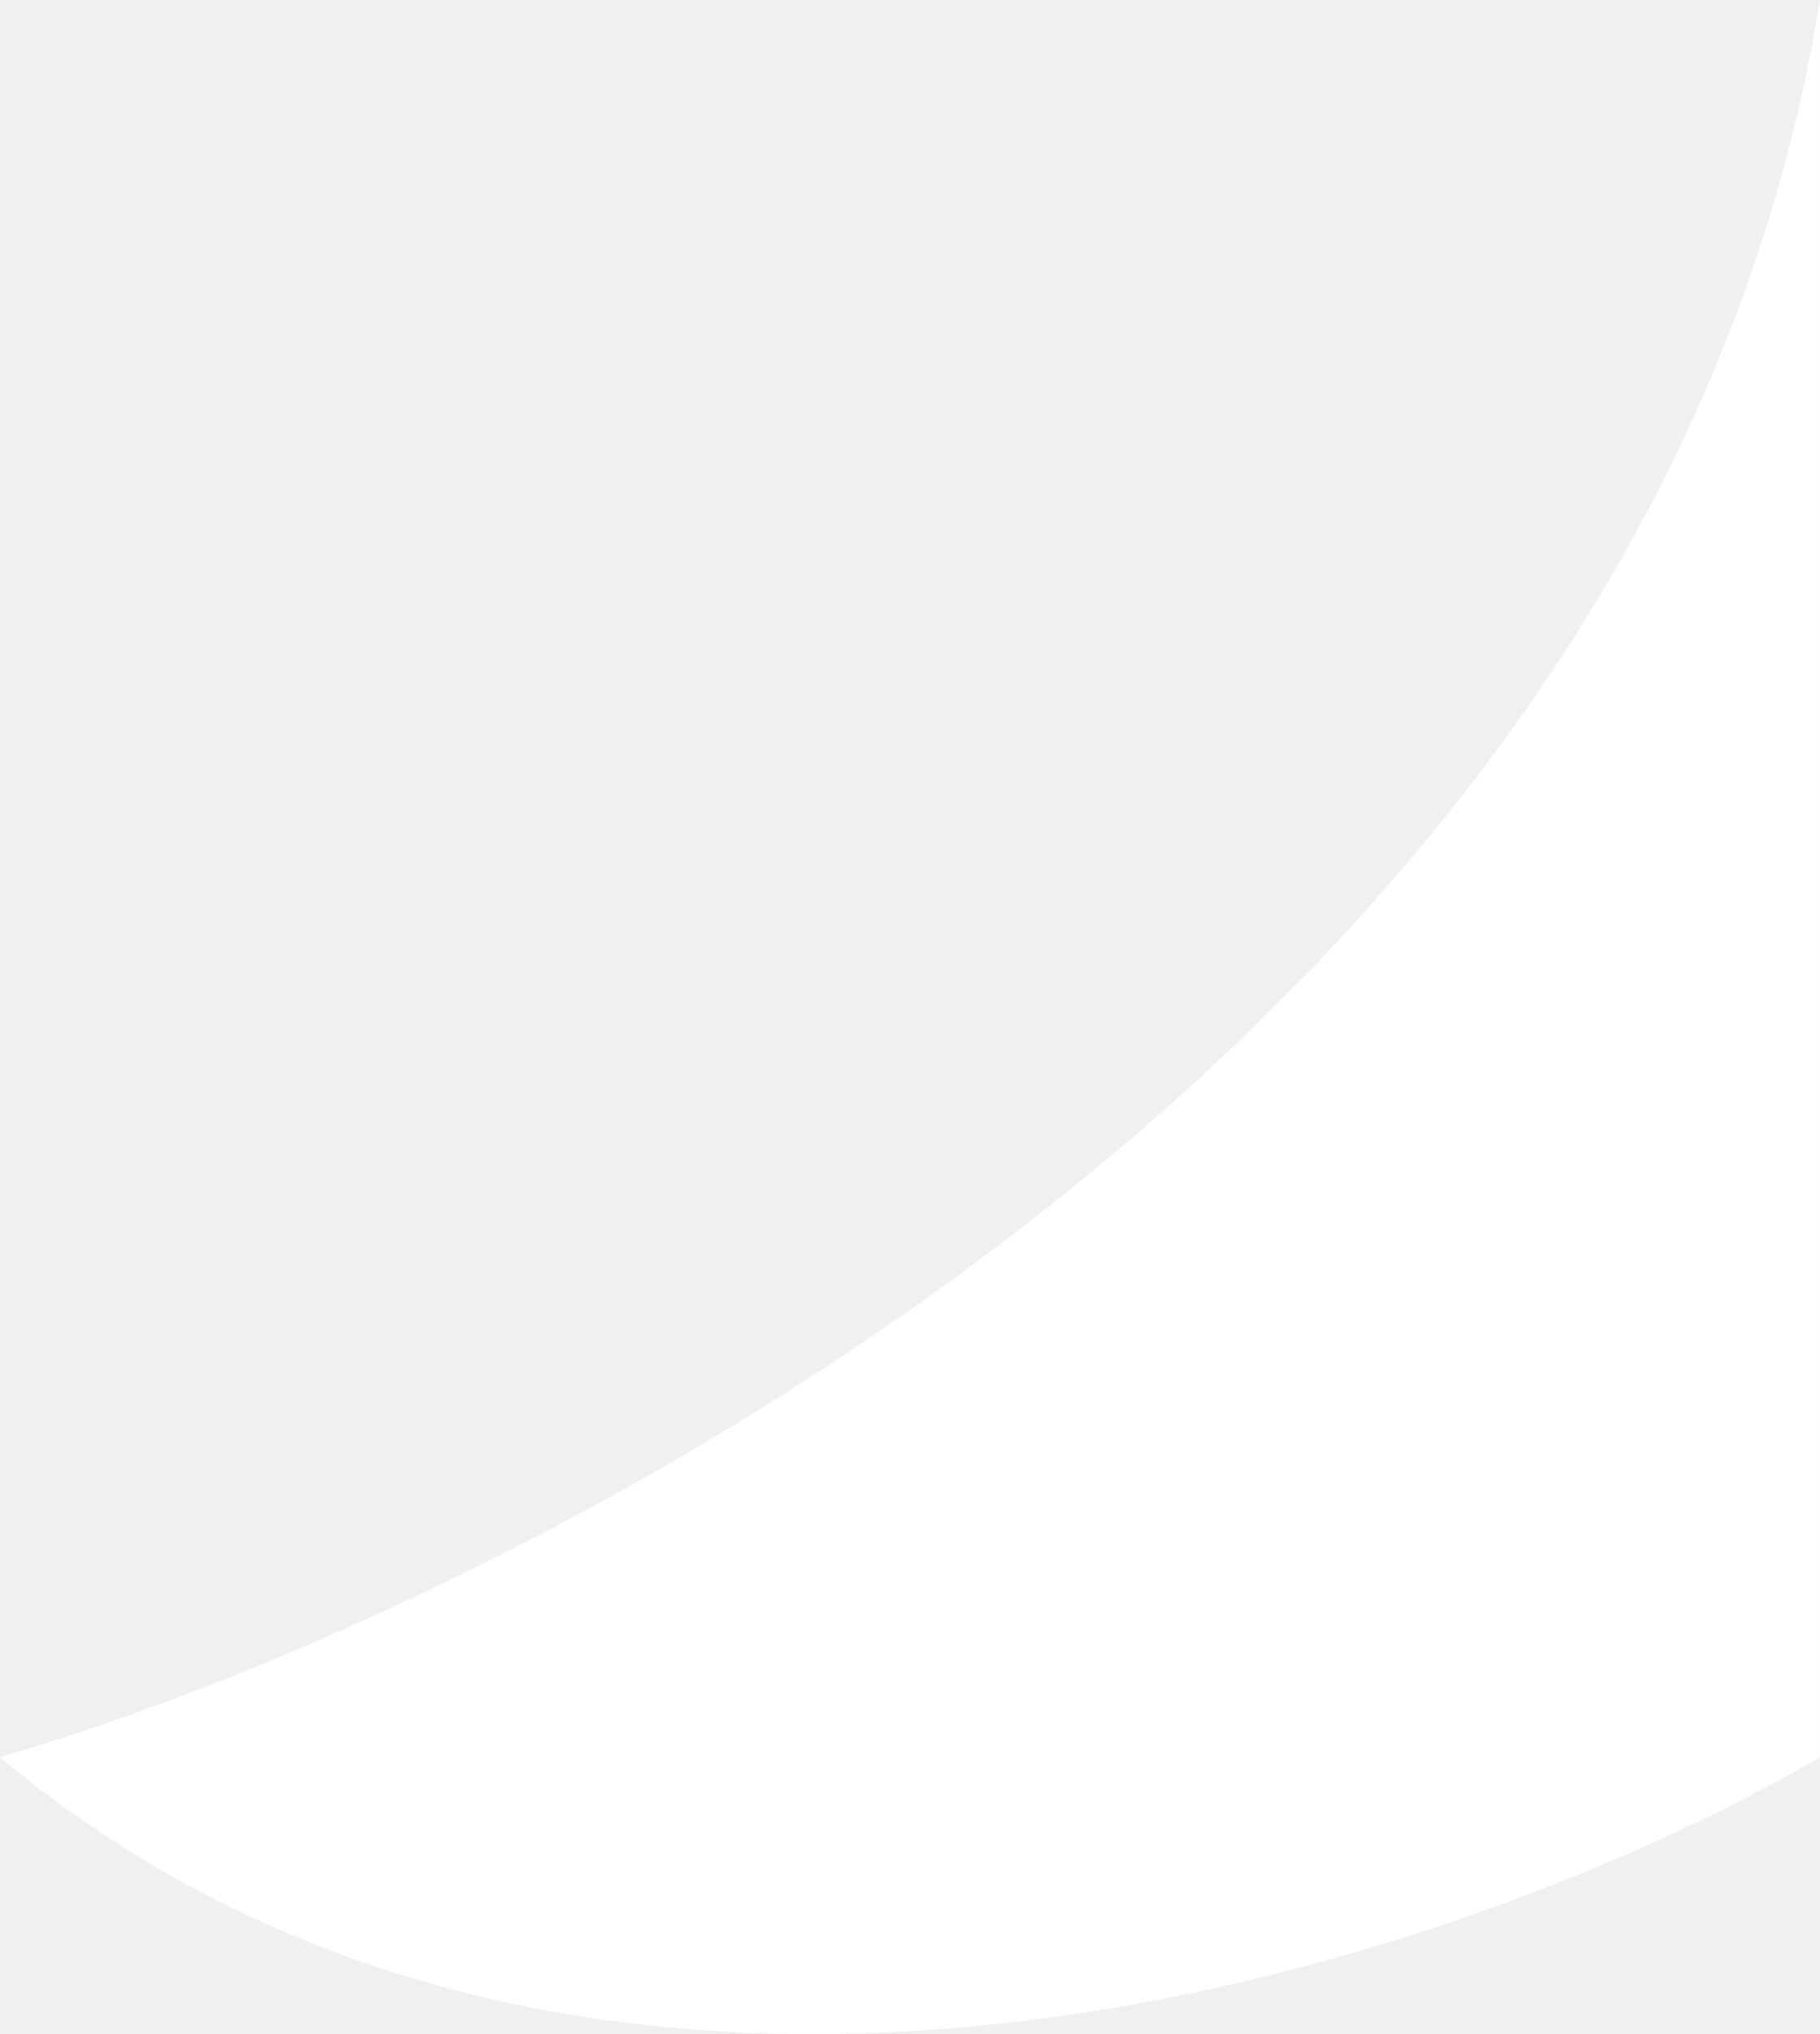
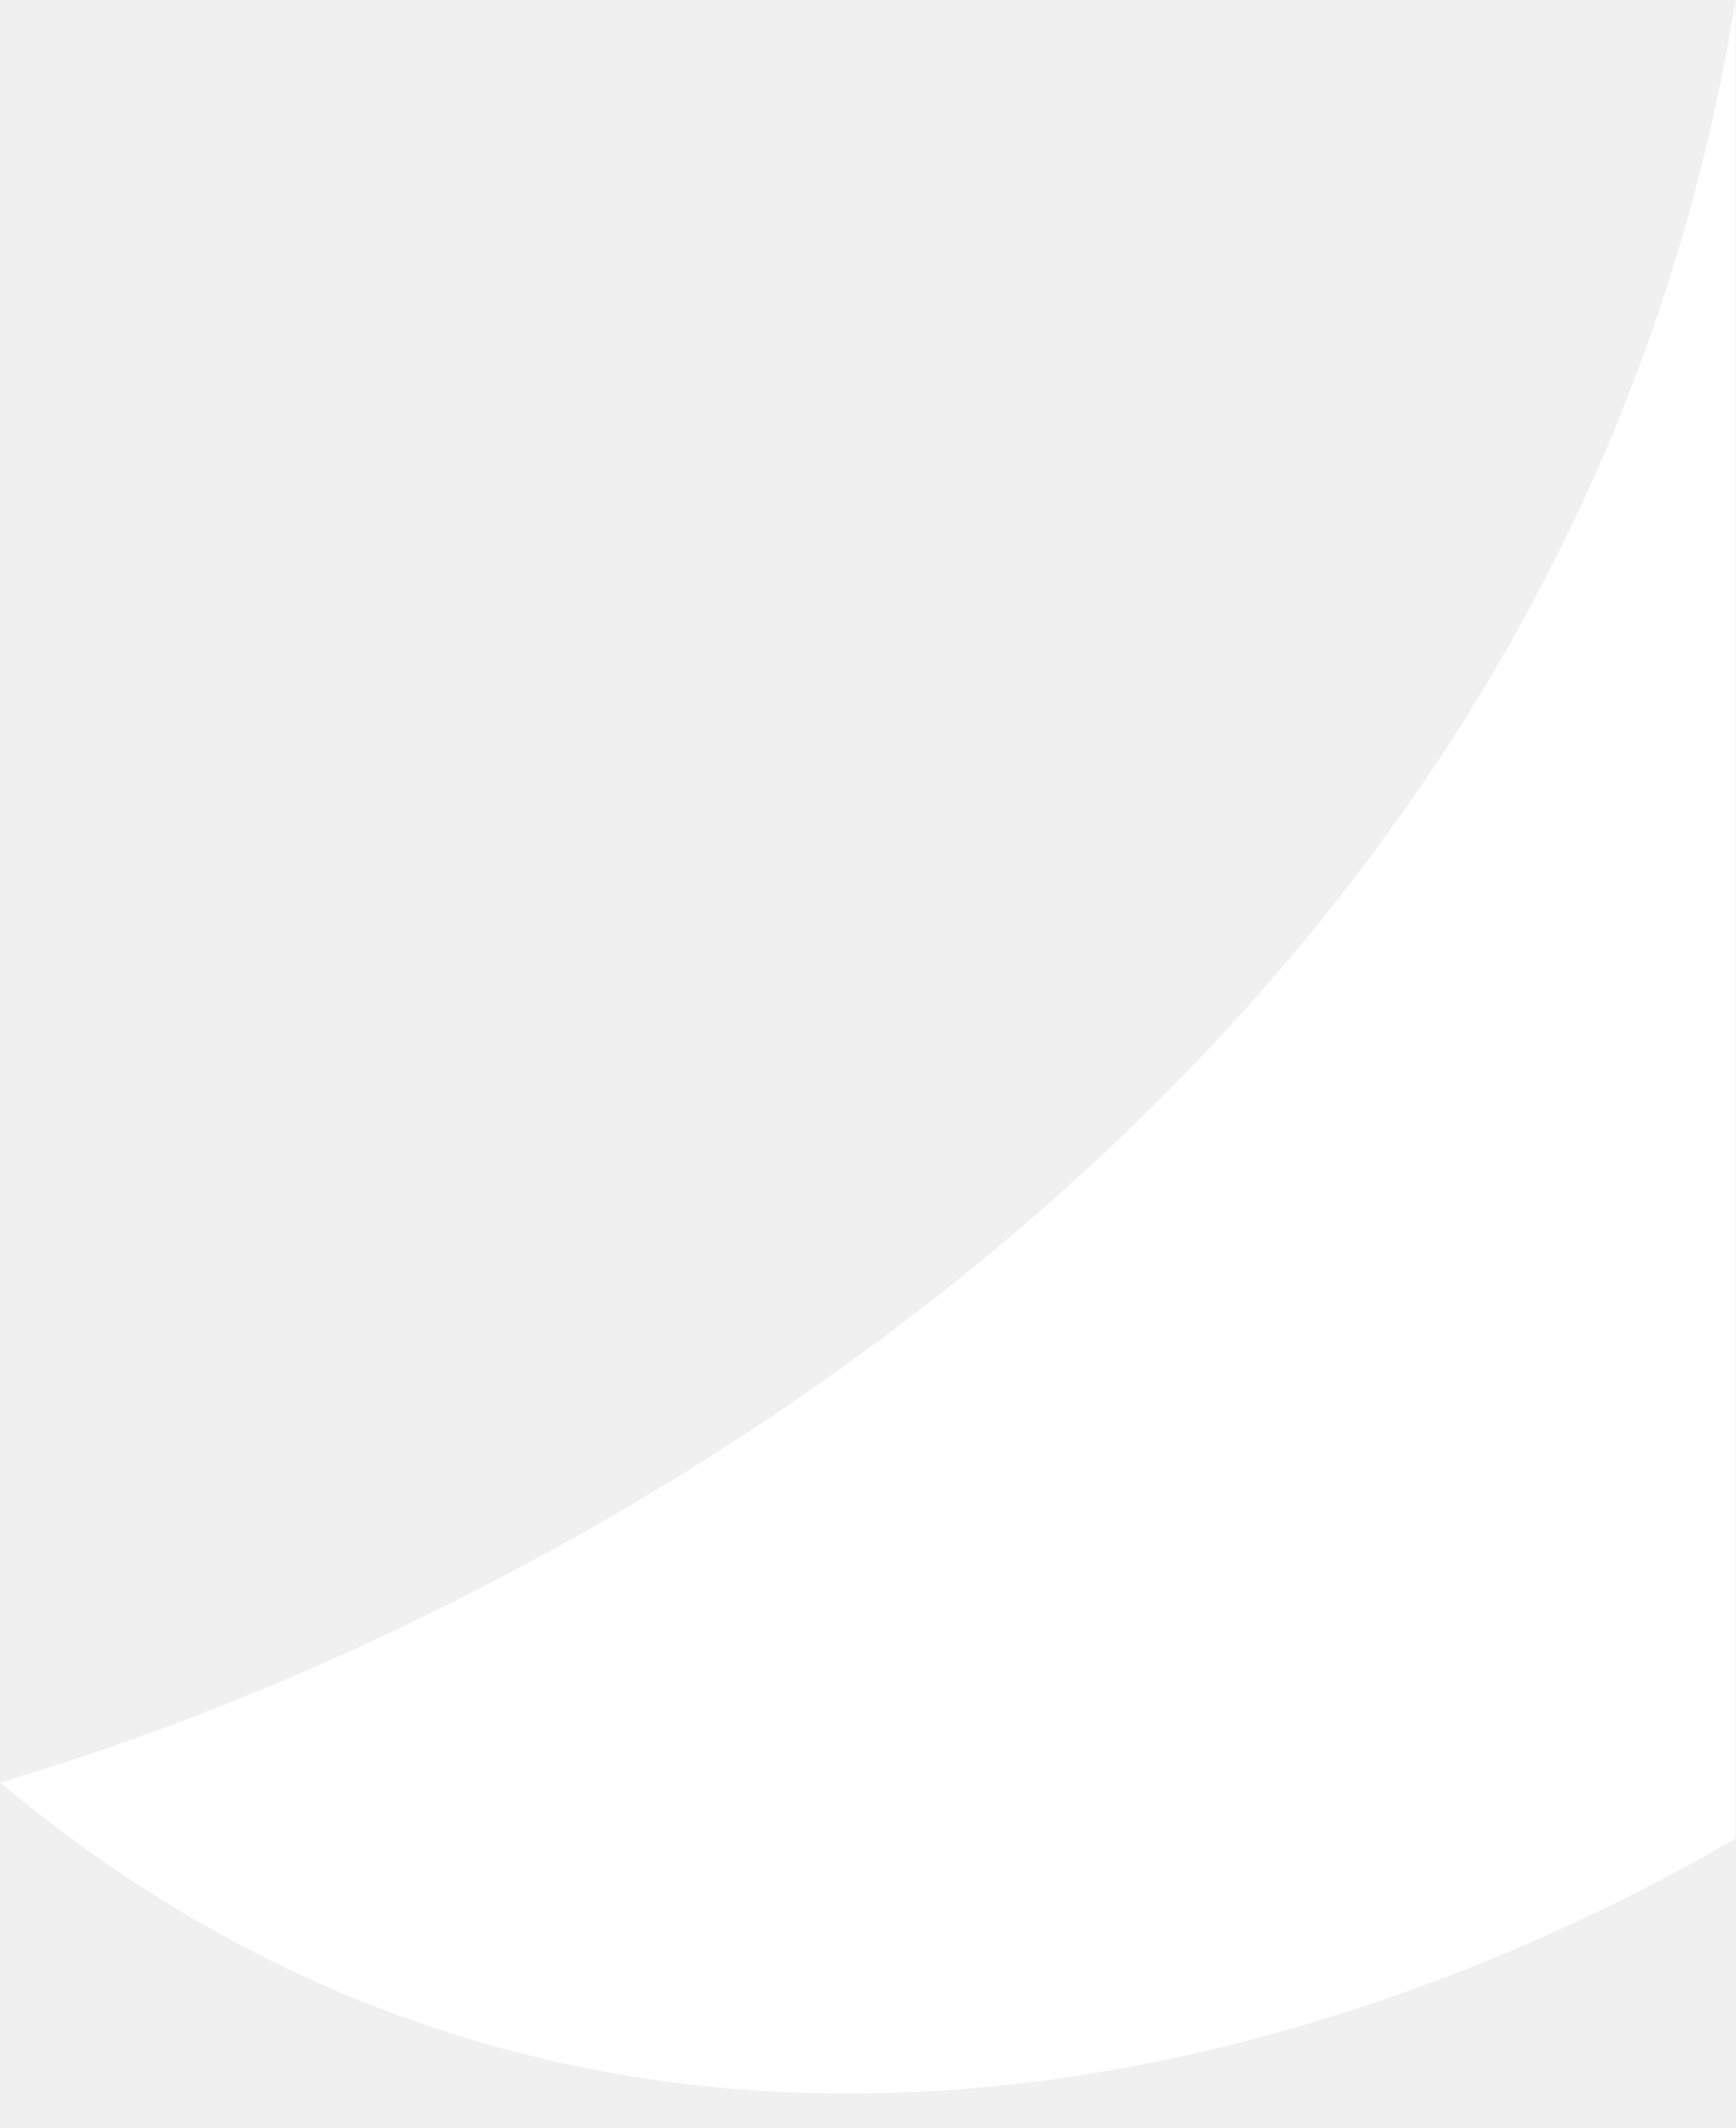
- <svg xmlns="http://www.w3.org/2000/svg" width="34" height="38" viewBox="0 0 34 38" fill="none">
-   <path d="M34 0C30.92 19.226 10.05 29.897 0 32.829C11.2 42.194 27.333 36.731 34 32.829V0Z" fill="white" />
+ <svg xmlns="http://www.w3.org/2000/svg" width="31" height="38" viewBox="0 0 31 38" fill="none">
+   <path d="M31 0C27.92 19.226 10.05 28.897 0 31.829C11.2 41.194 24.333 36.731 31 32.829V0Z" fill="white" />
</svg>
